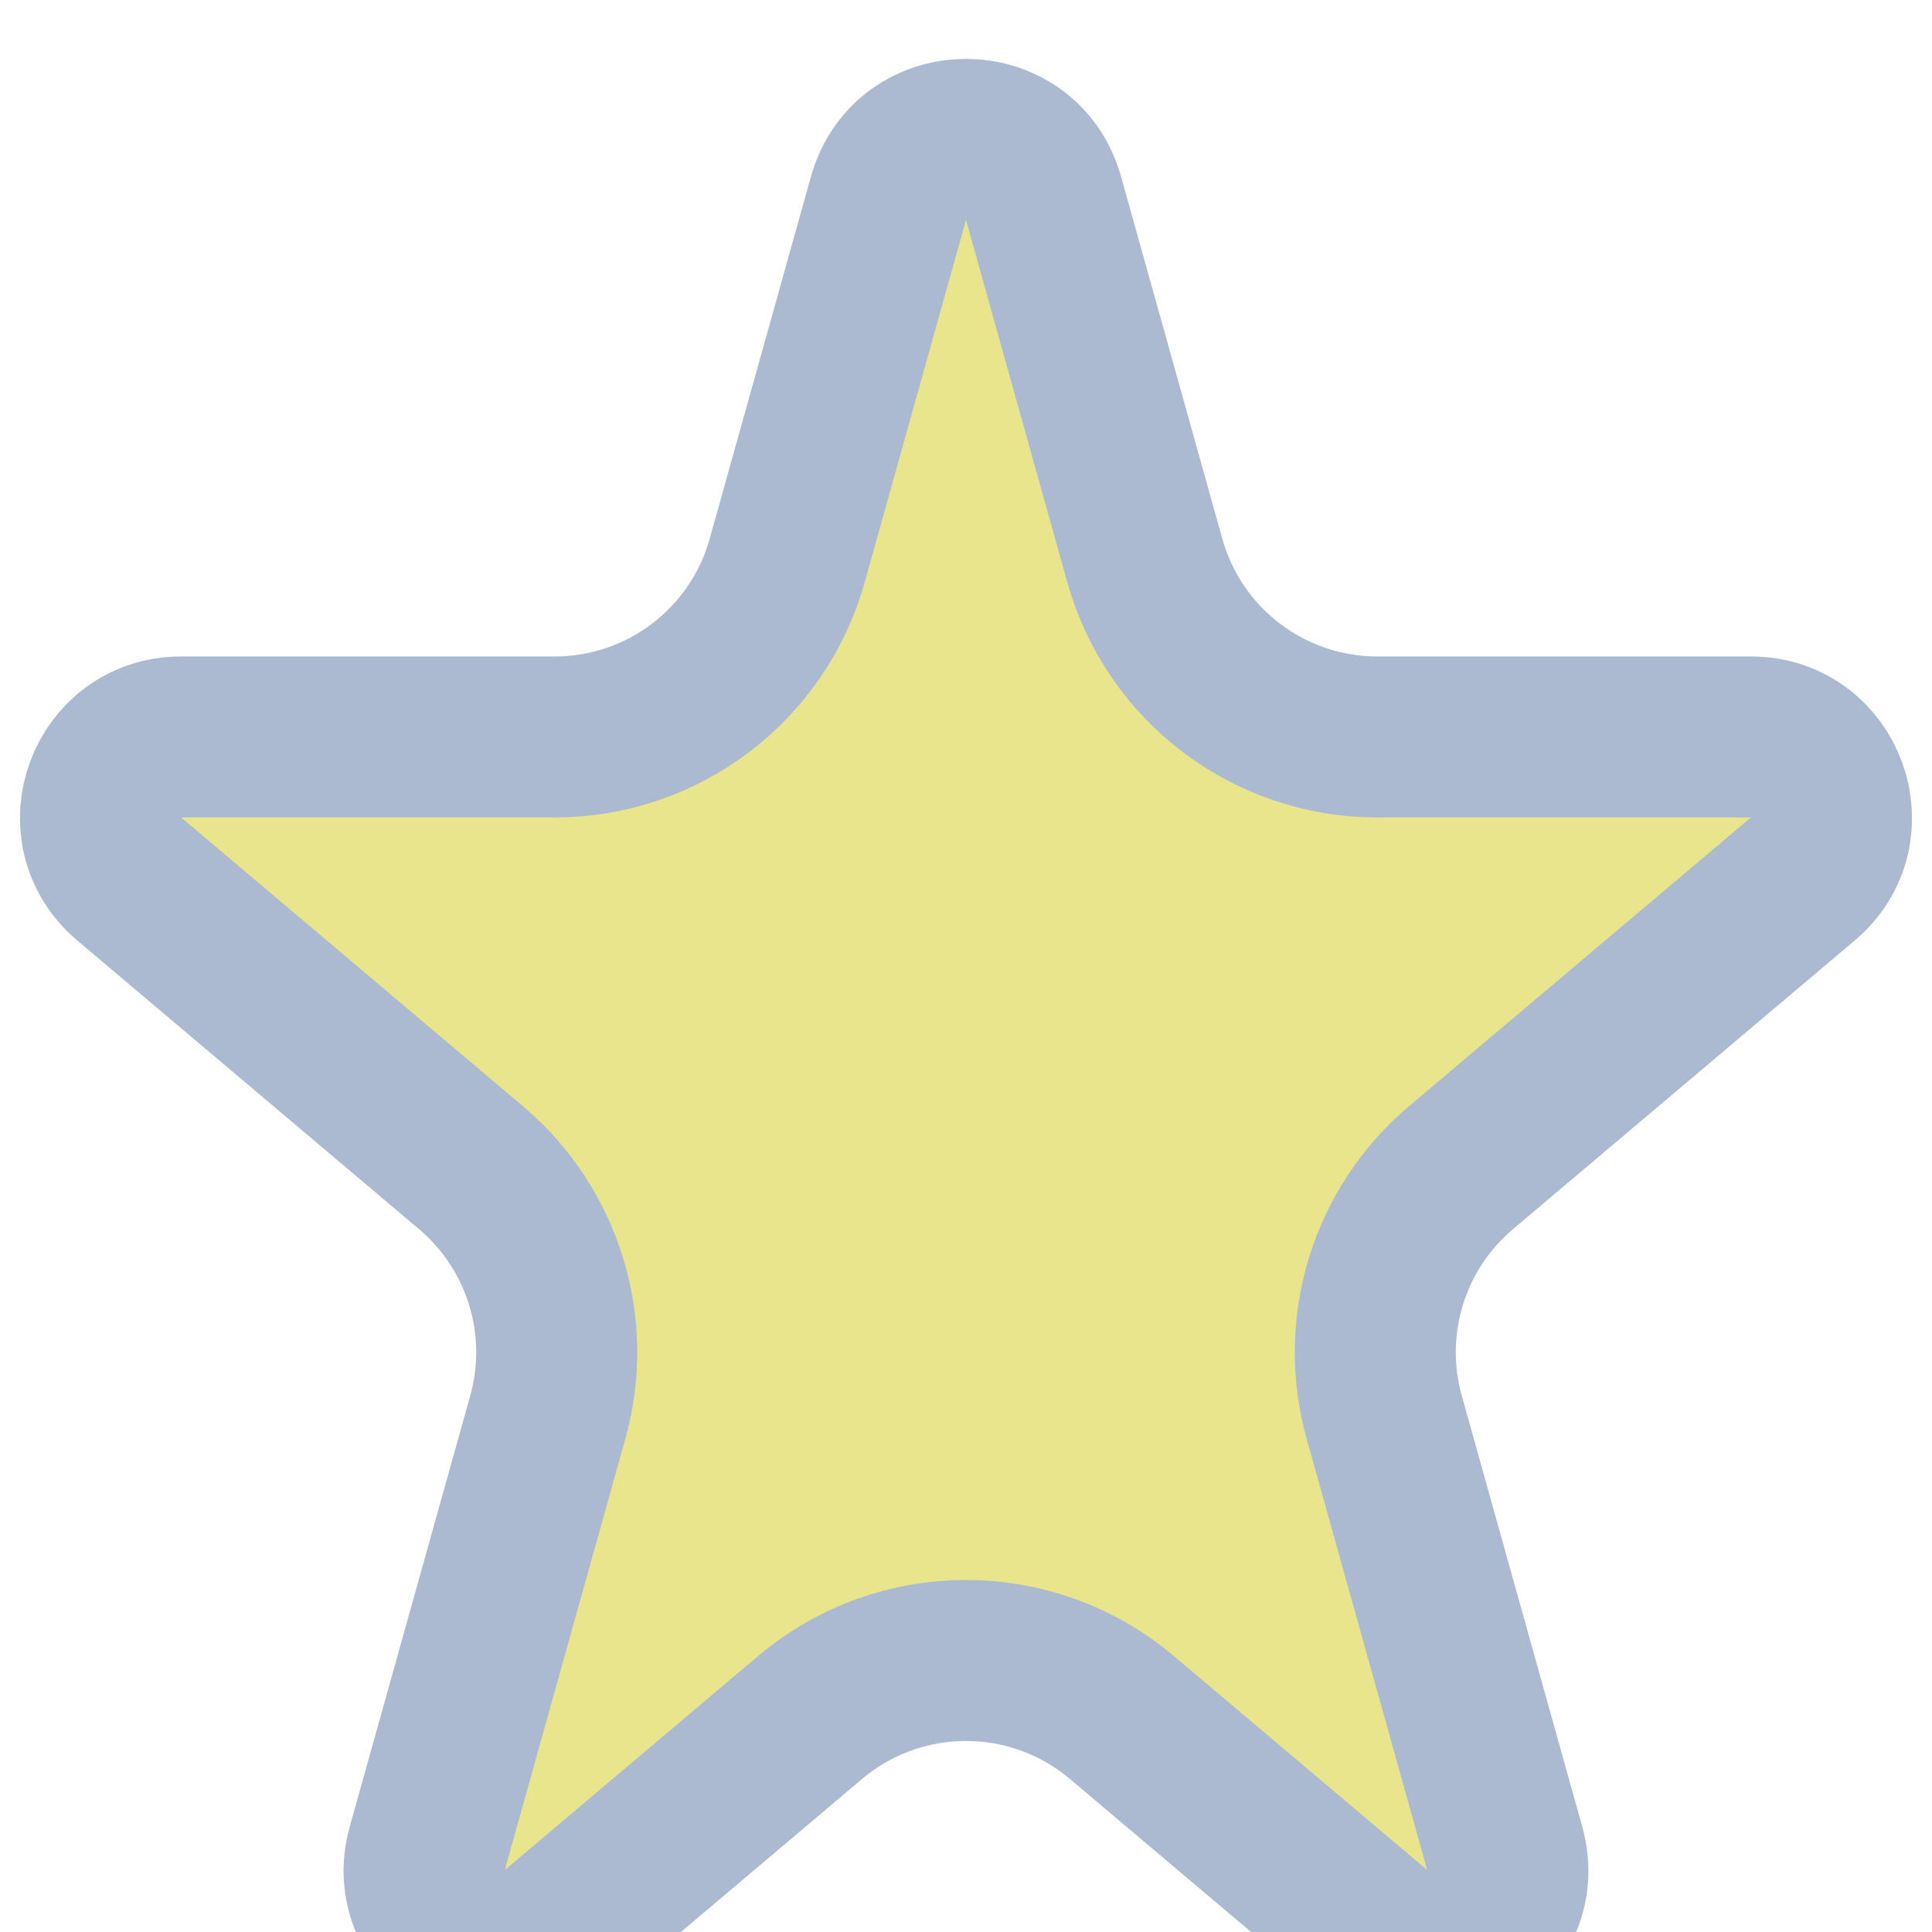
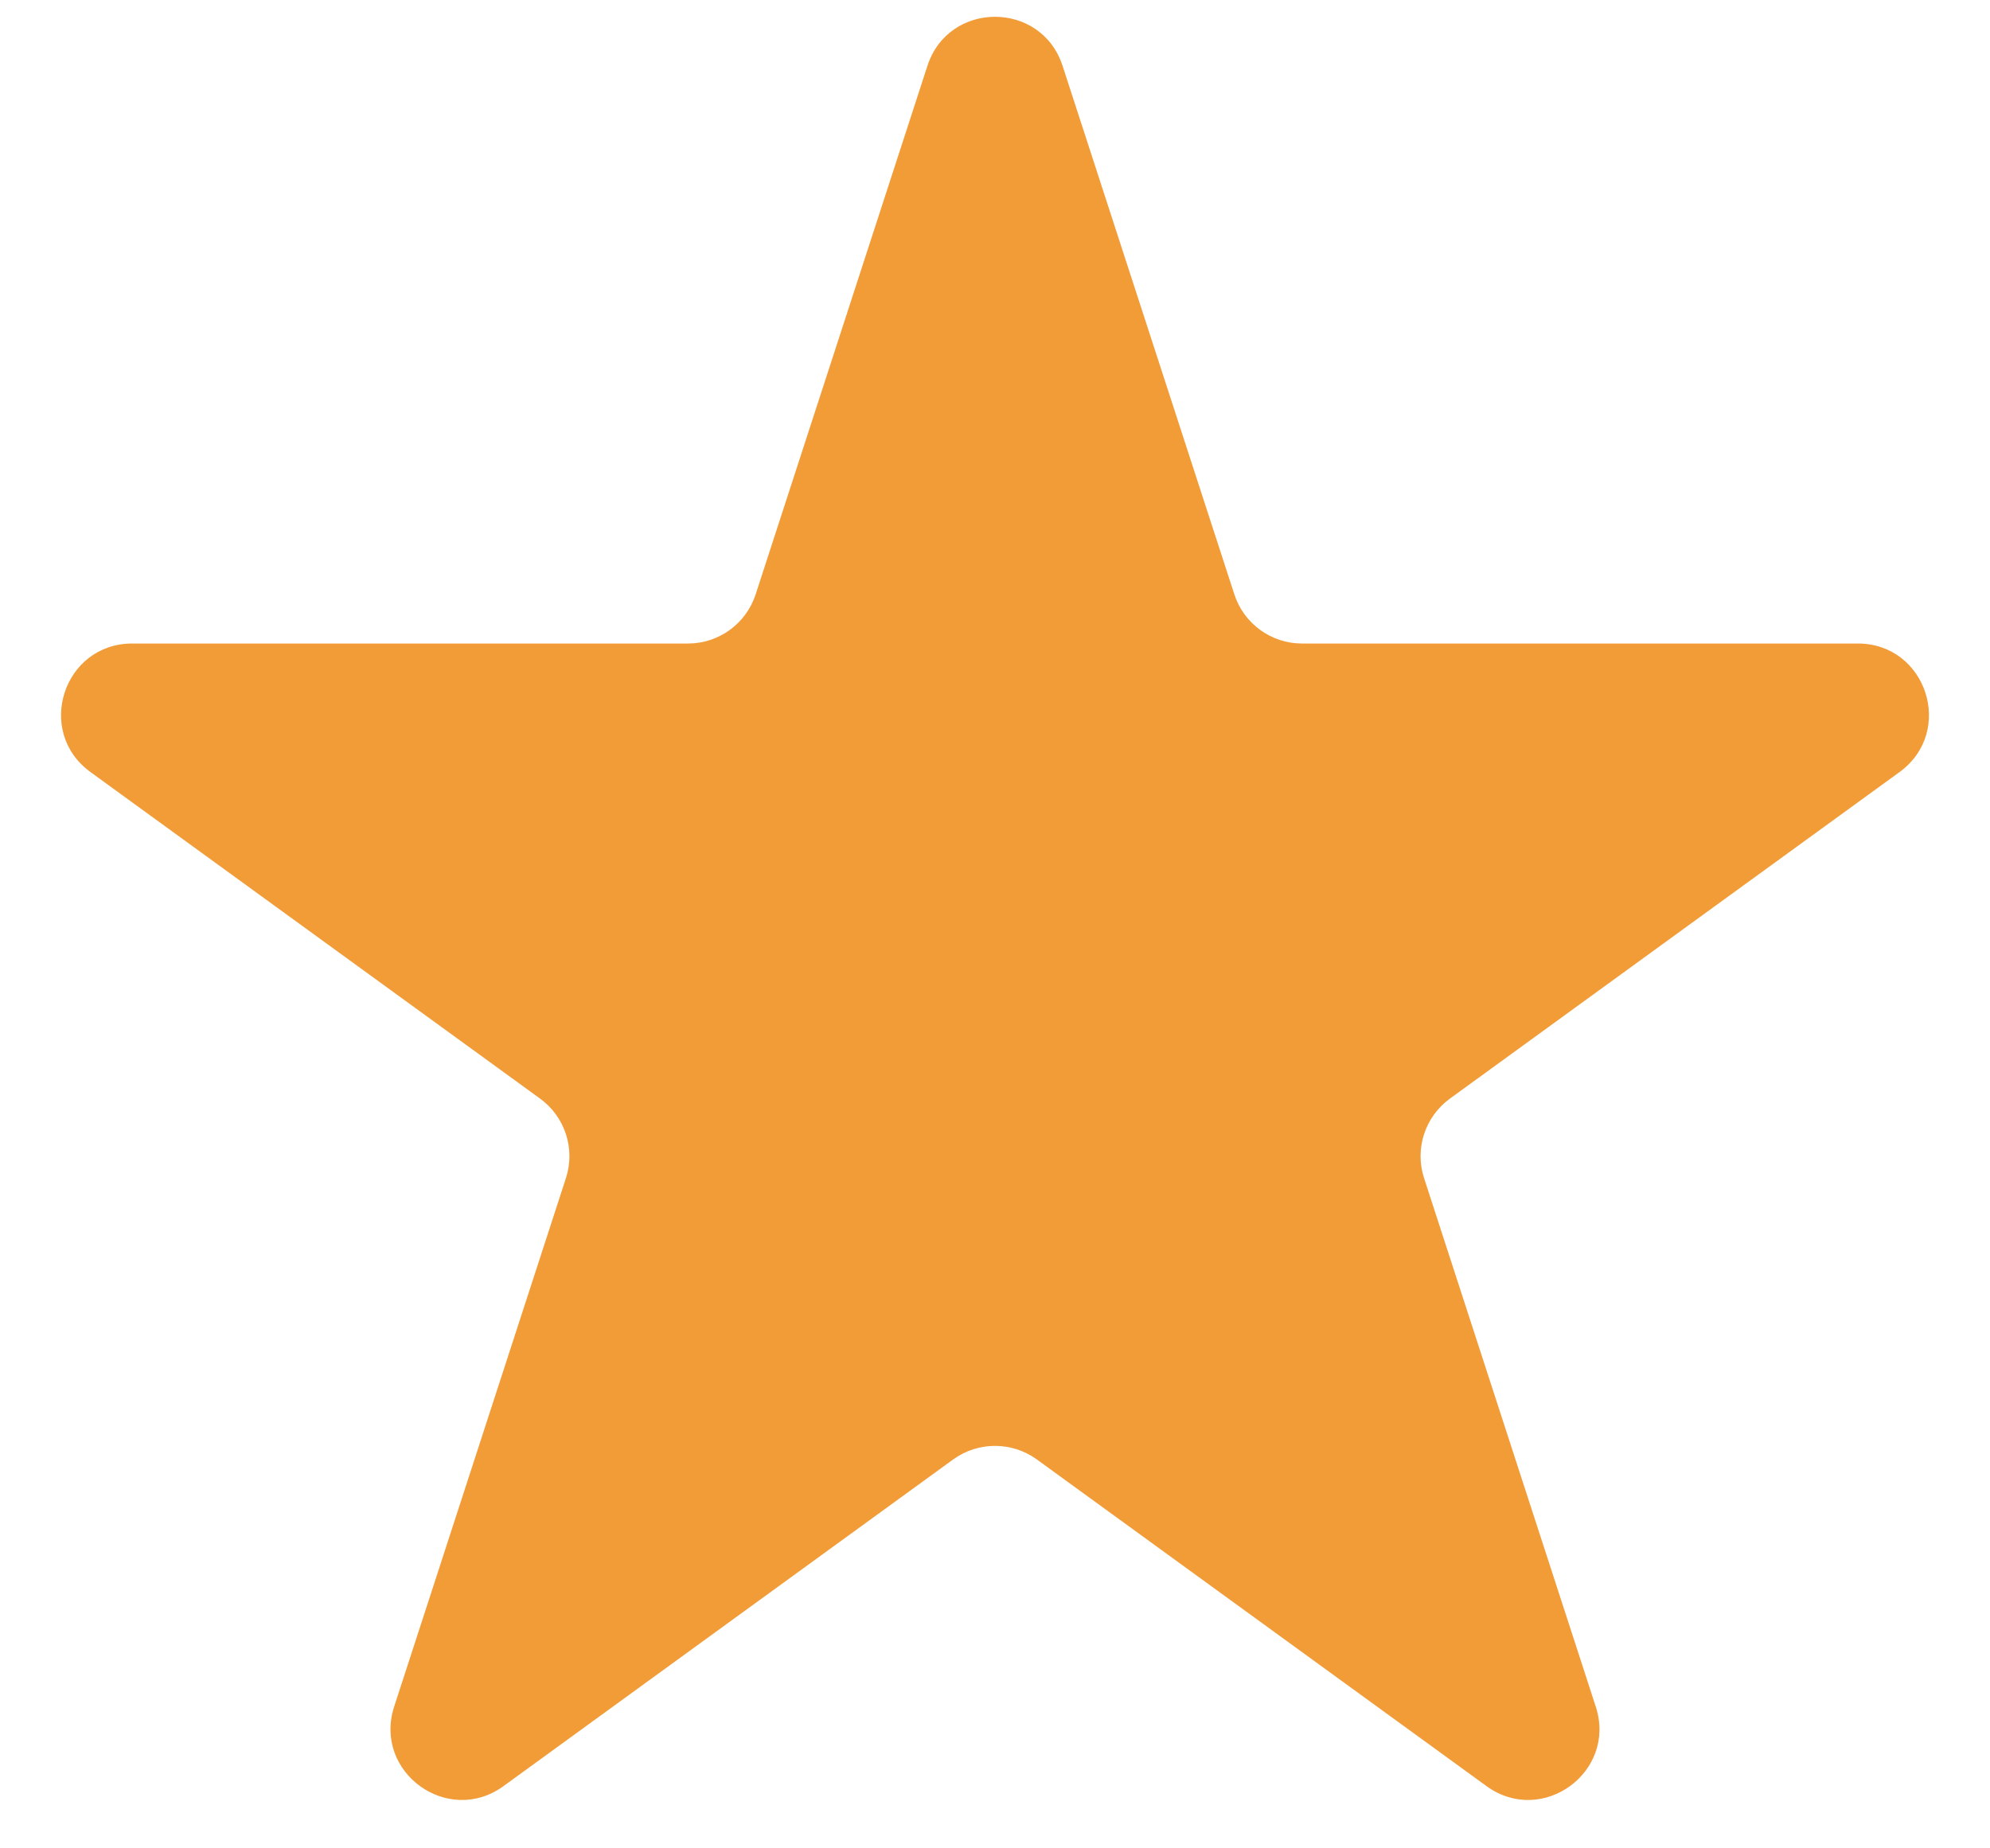
- <svg xmlns="http://www.w3.org/2000/svg" width="24" height="24" viewBox="0 0 24 24" fill="none">
-   <path d="M11.037 2.463C11.309 1.488 12.691 1.488 12.963 2.463L14.221 6.962C14.583 8.259 15.764 9.155 17.11 9.155H21.75C22.682 9.155 23.107 10.318 22.395 10.919L18.148 14.506C17.252 15.264 16.879 16.475 17.195 17.605L18.692 22.96C18.957 23.909 17.835 24.629 17.083 23.993L13.936 21.335C12.818 20.391 11.182 20.391 10.064 21.335L6.917 23.993C6.164 24.629 5.043 23.909 5.308 22.96L6.805 17.605C7.121 16.475 6.748 15.264 5.852 14.506L1.605 10.919C0.893 10.318 1.318 9.155 2.25 9.155H6.89C8.236 9.155 9.417 8.259 9.779 6.962L11.037 2.463Z" fill="#E9E58C" stroke="#ABBAD1" stroke-width="2" />
+ <svg xmlns="http://www.w3.org/2000/svg" width="28" height="26" viewBox="0 0 28 26" fill="none">
+   <path d="M13.049 0.927C13.348 0.006 14.652 0.006 14.951 0.927L17.368 8.365C17.502 8.777 17.886 9.056 18.319 9.056H26.139C27.108 9.056 27.511 10.295 26.727 10.865L20.4 15.461C20.05 15.716 19.903 16.168 20.037 16.579L22.453 24.017C22.753 24.939 21.698 25.705 20.915 25.135L14.588 20.538C14.237 20.284 13.763 20.284 13.412 20.538L7.085 25.135C6.302 25.705 5.247 24.939 5.546 24.017L7.963 16.579C8.097 16.168 7.95 15.716 7.6 15.461L1.273 10.865C0.489 10.295 0.892 9.056 1.861 9.056H9.681C10.114 9.056 10.498 8.777 10.632 8.365L13.049 0.927Z" fill="#F29C38" />
</svg>
